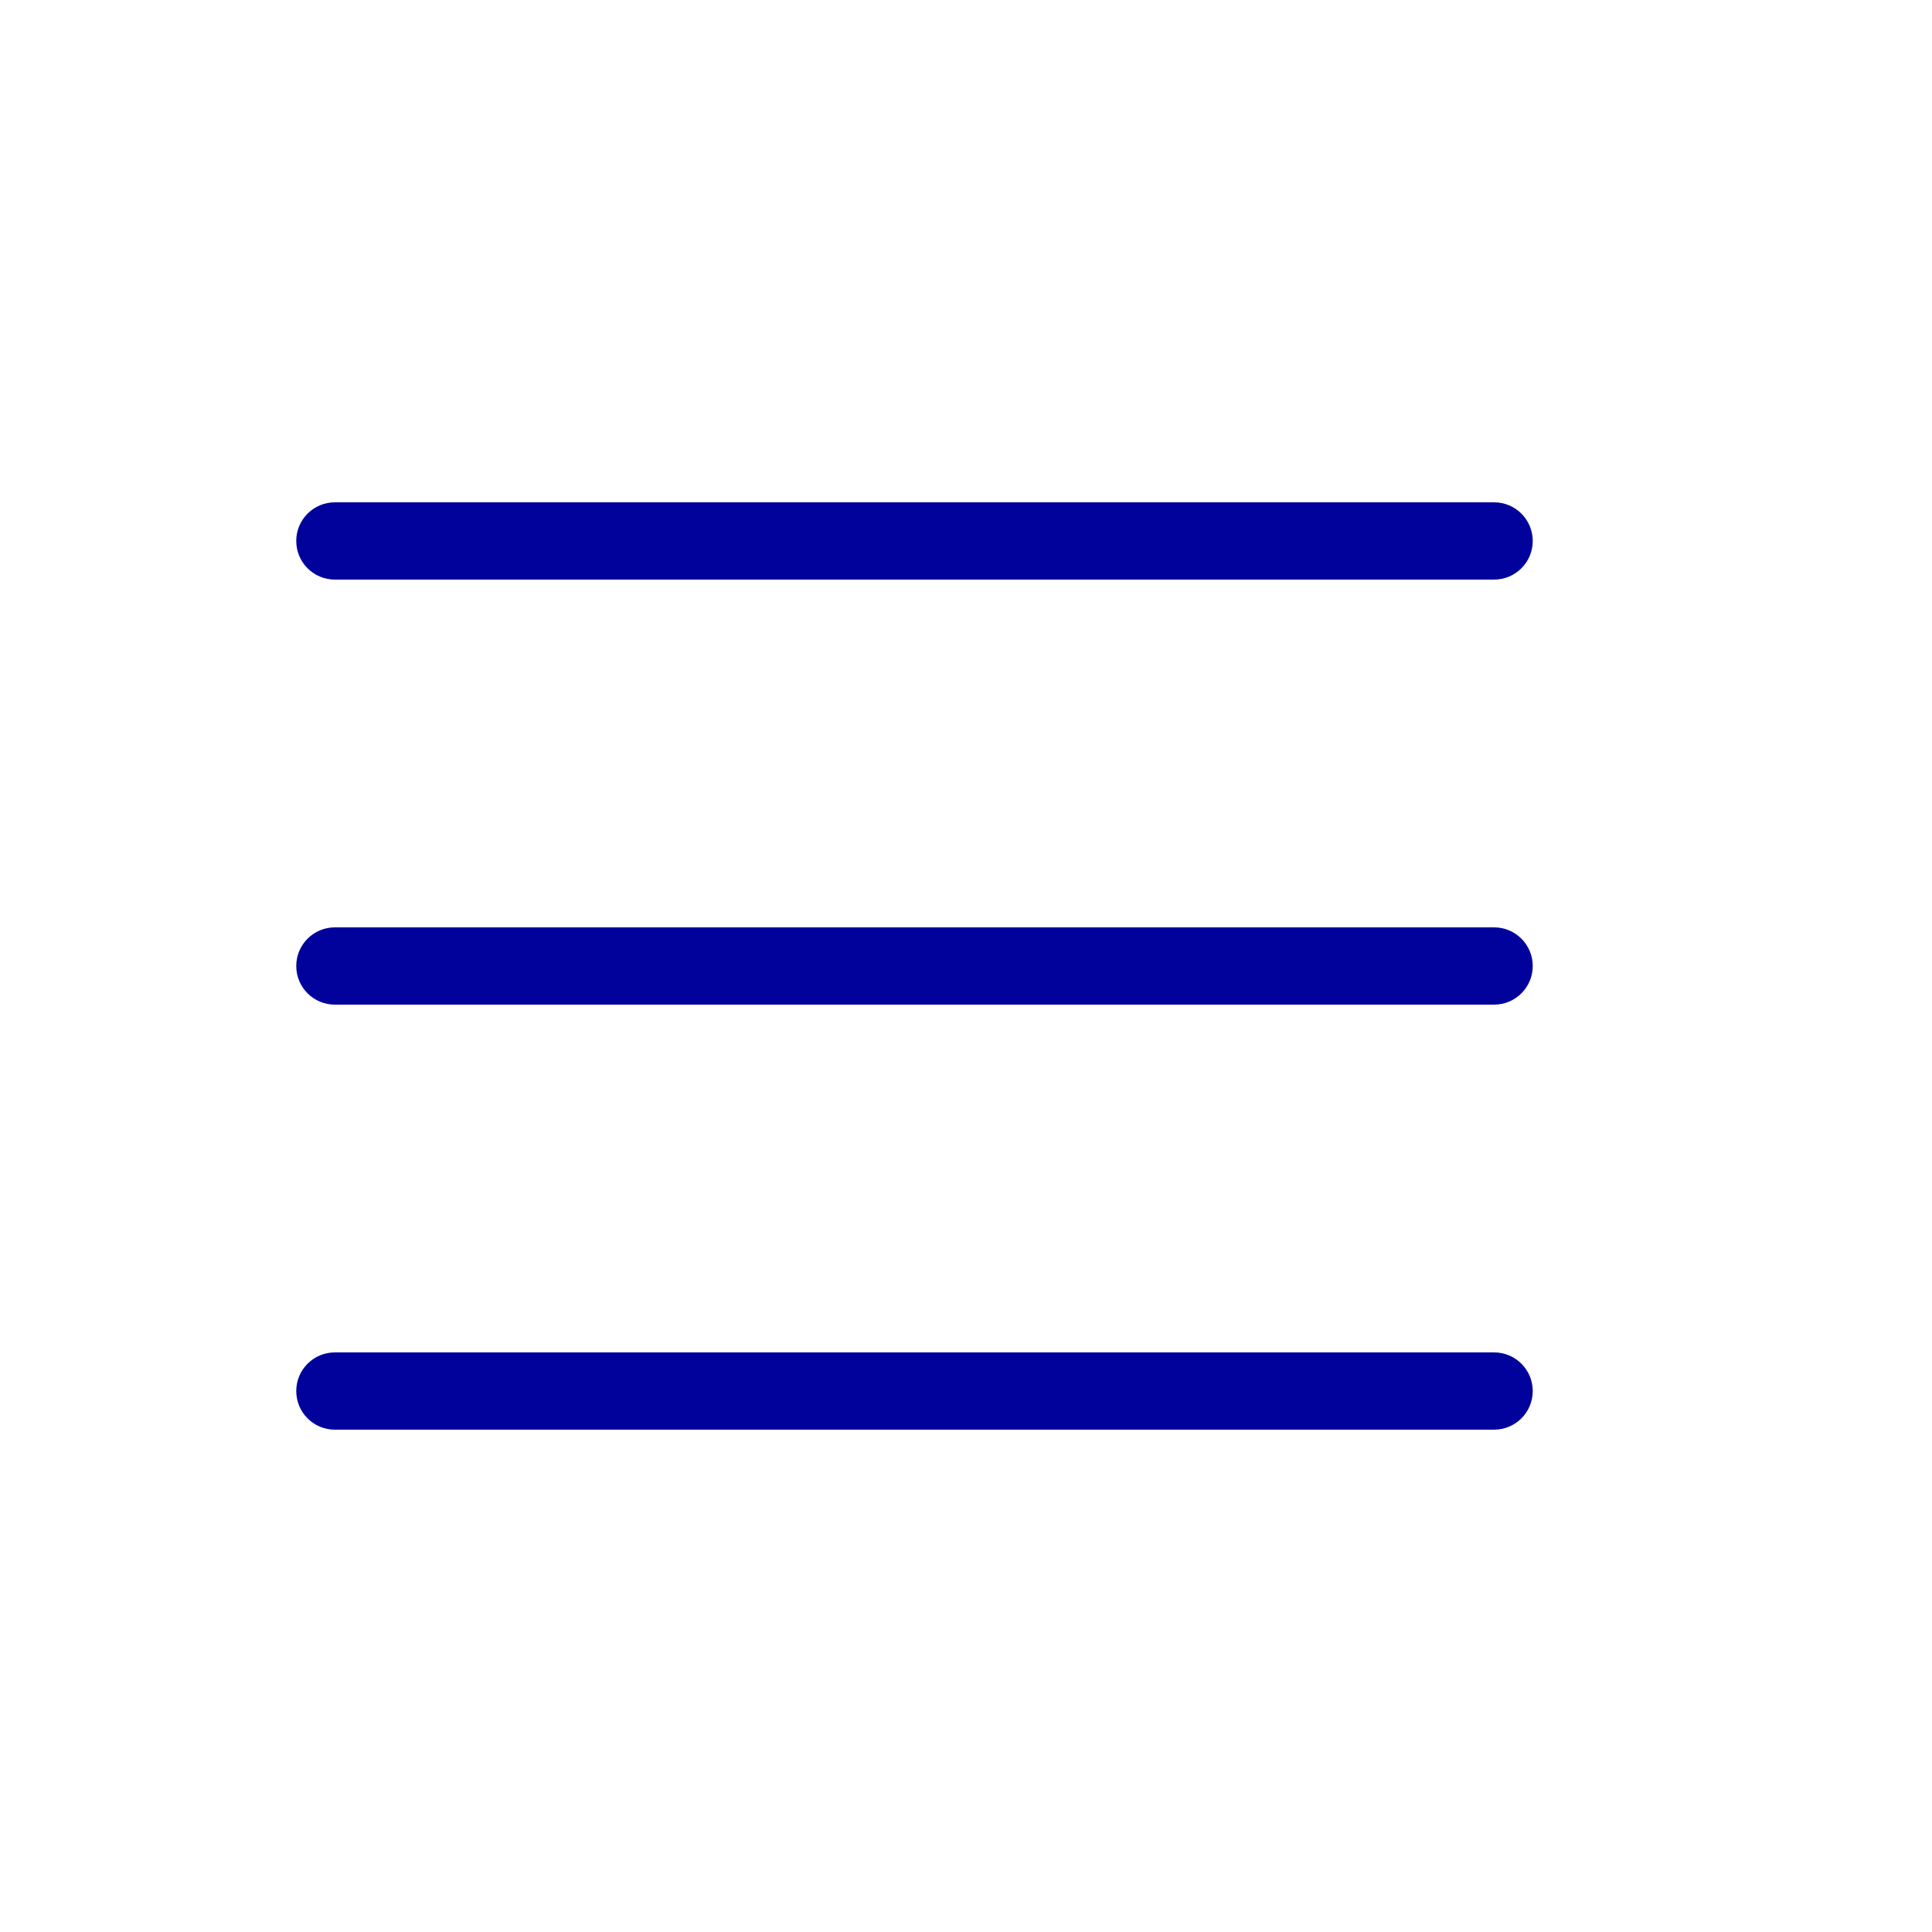
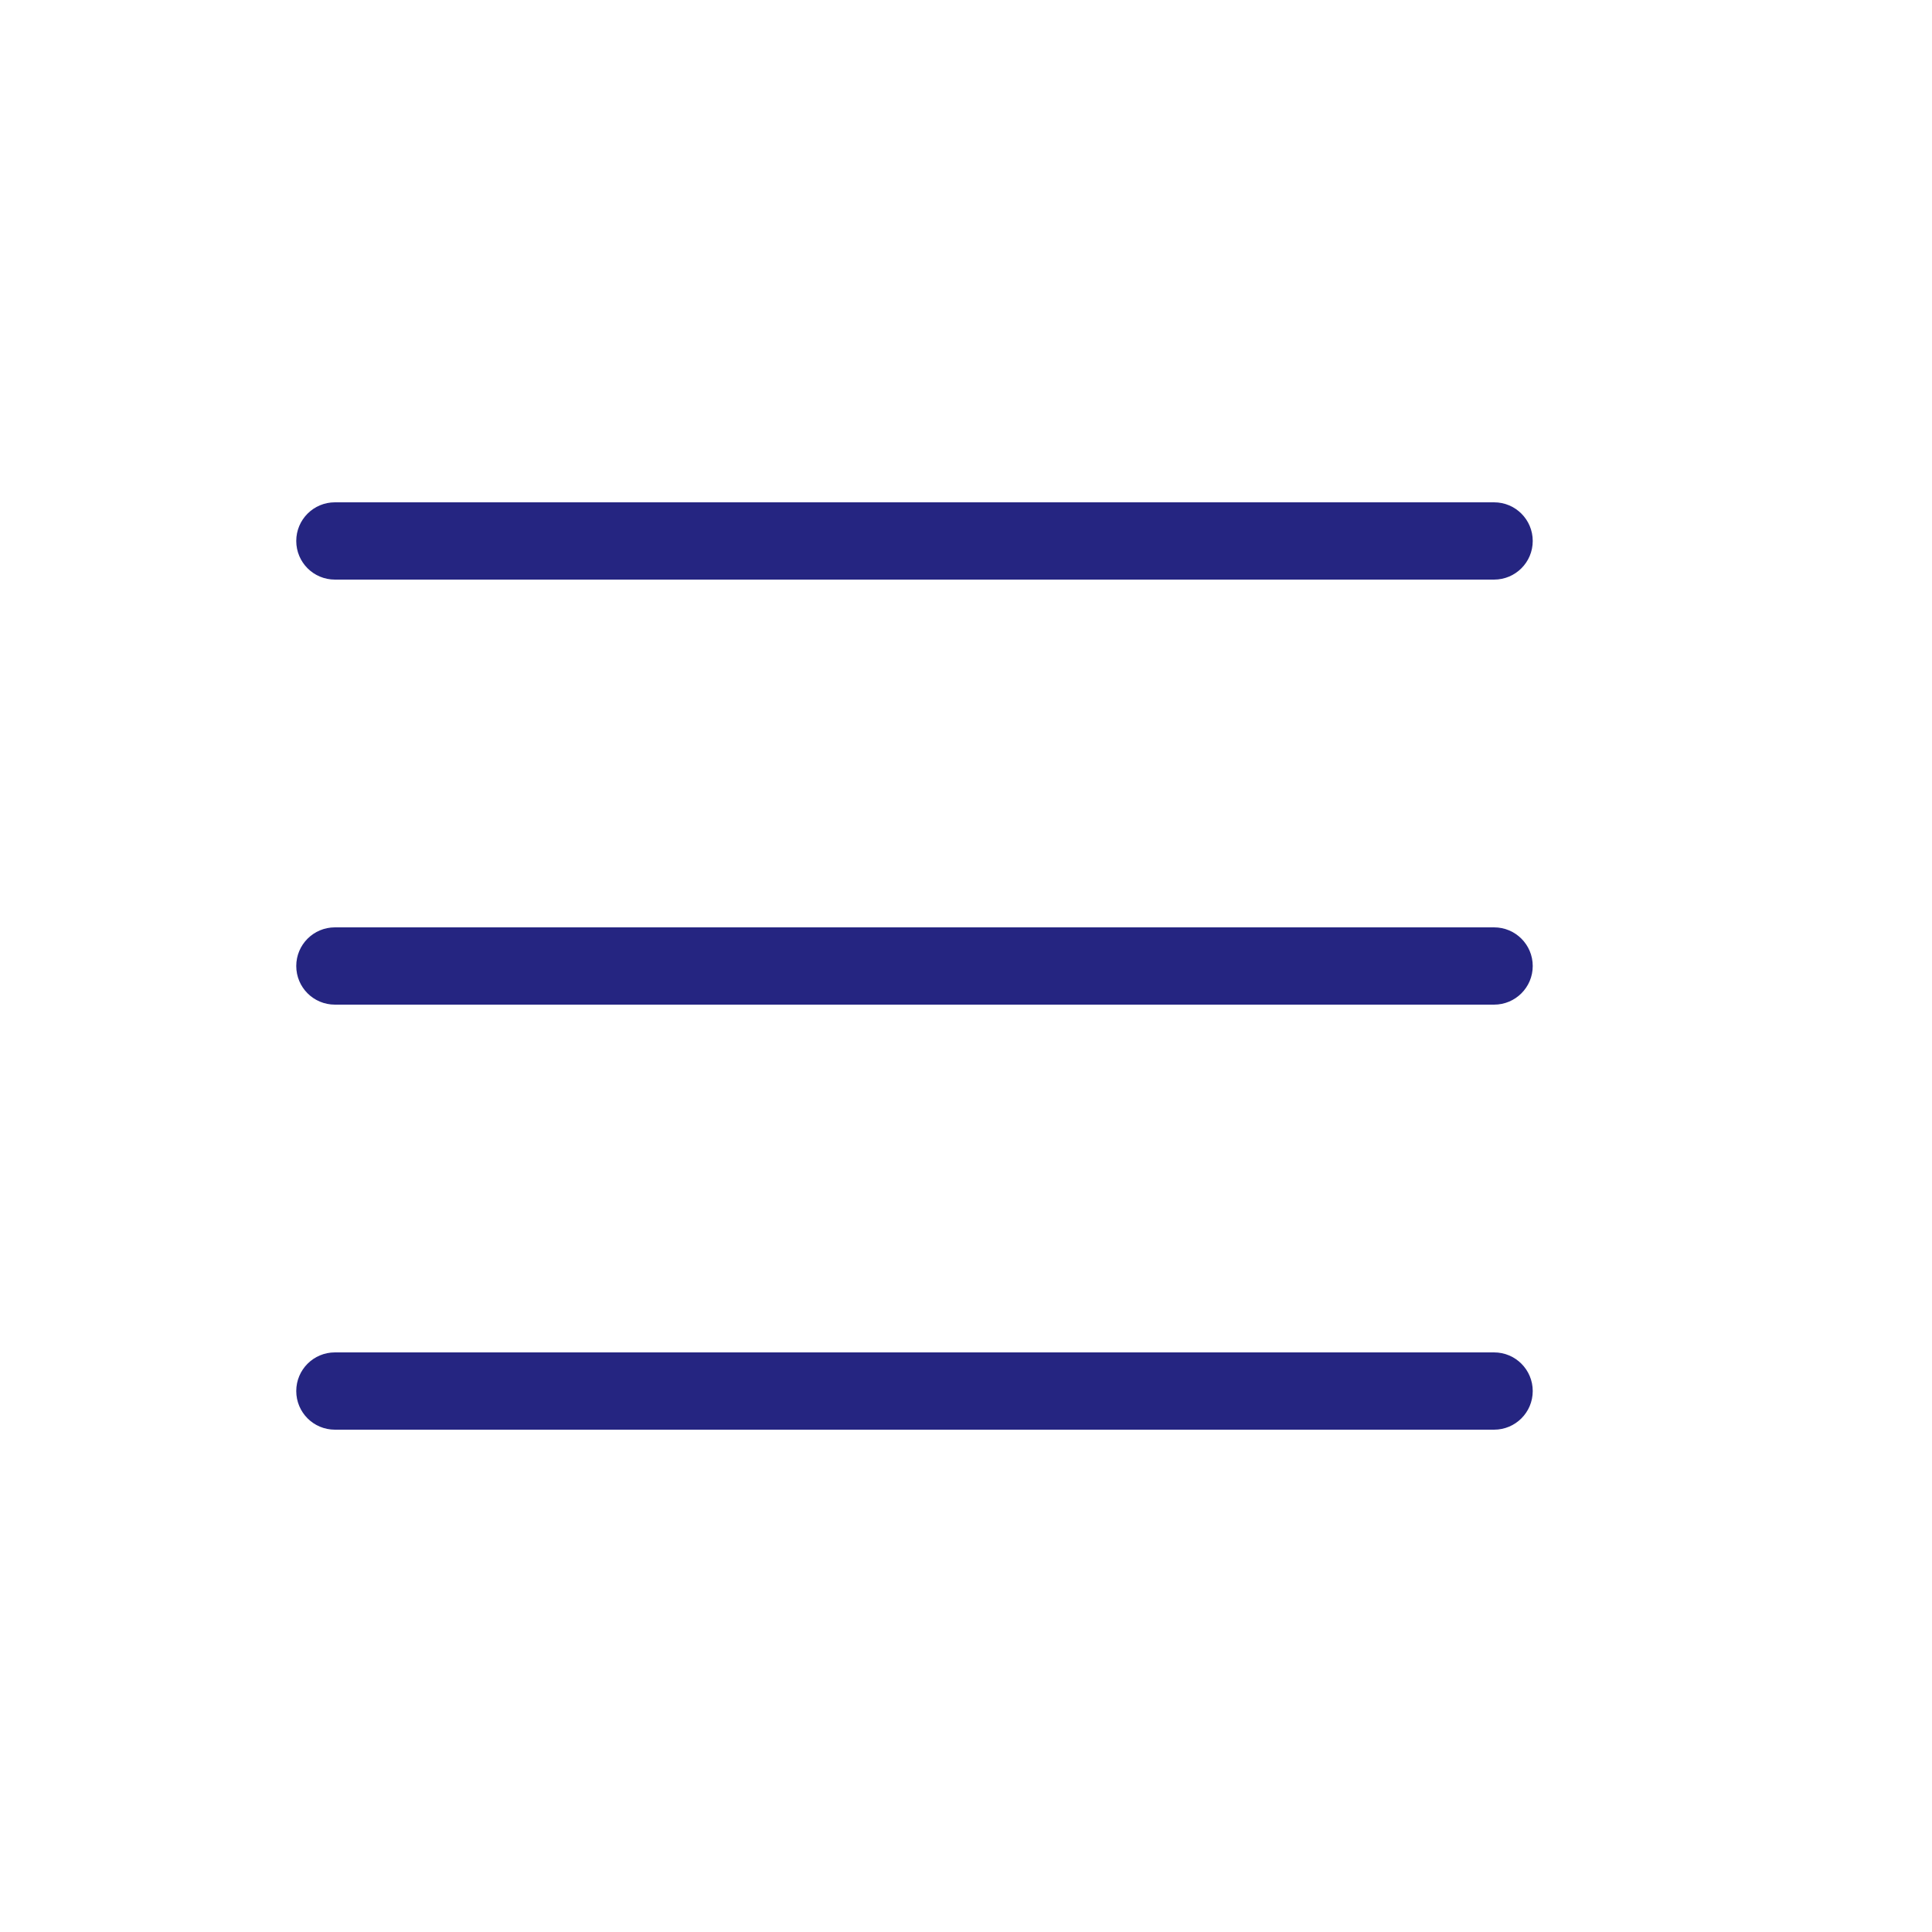
<svg version="1.1" width="30" height="30" viewBox="0 0 50 50" cursor="pointer">
-   <path fill="#01019c" d="M8.667,15h30c0.552,0,1-0.447,1-1s-0.448-1-1-1h-30c-0.552,0-1,0.447-1,1S8.114,15,8.667,15z" />
-   <path fill="#01019c" d="M8.667,37h30c0.552,0,1-0.447,1-1s-0.448-1-1-1h-30c-0.552,0-1,0.447-1,1S8.114,37,8.667,37z" />
-   <path fill="#01019c" d="M8.667,26h30c0.552,0,1-0.447,1-1s-0.448-1-1-1h-30c-0.552,0-1,0.447-1,1S8.114,26,8.667,26z" />
+   <path fill="#252581" d="M8.667,15h30c0.552,0,1-0.447,1-1s-0.448-1-1-1h-30c-0.552,0-1,0.447-1,1S8.114,15,8.667,15z" />
+   <path fill="#252581" d="M8.667,37h30c0.552,0,1-0.447,1-1s-0.448-1-1-1h-30c-0.552,0-1,0.447-1,1S8.114,37,8.667,37z" />
+   <path fill="#252581" d="M8.667,26h30c0.552,0,1-0.447,1-1s-0.448-1-1-1h-30c-0.552,0-1,0.447-1,1S8.114,26,8.667,26z" />
</svg>
